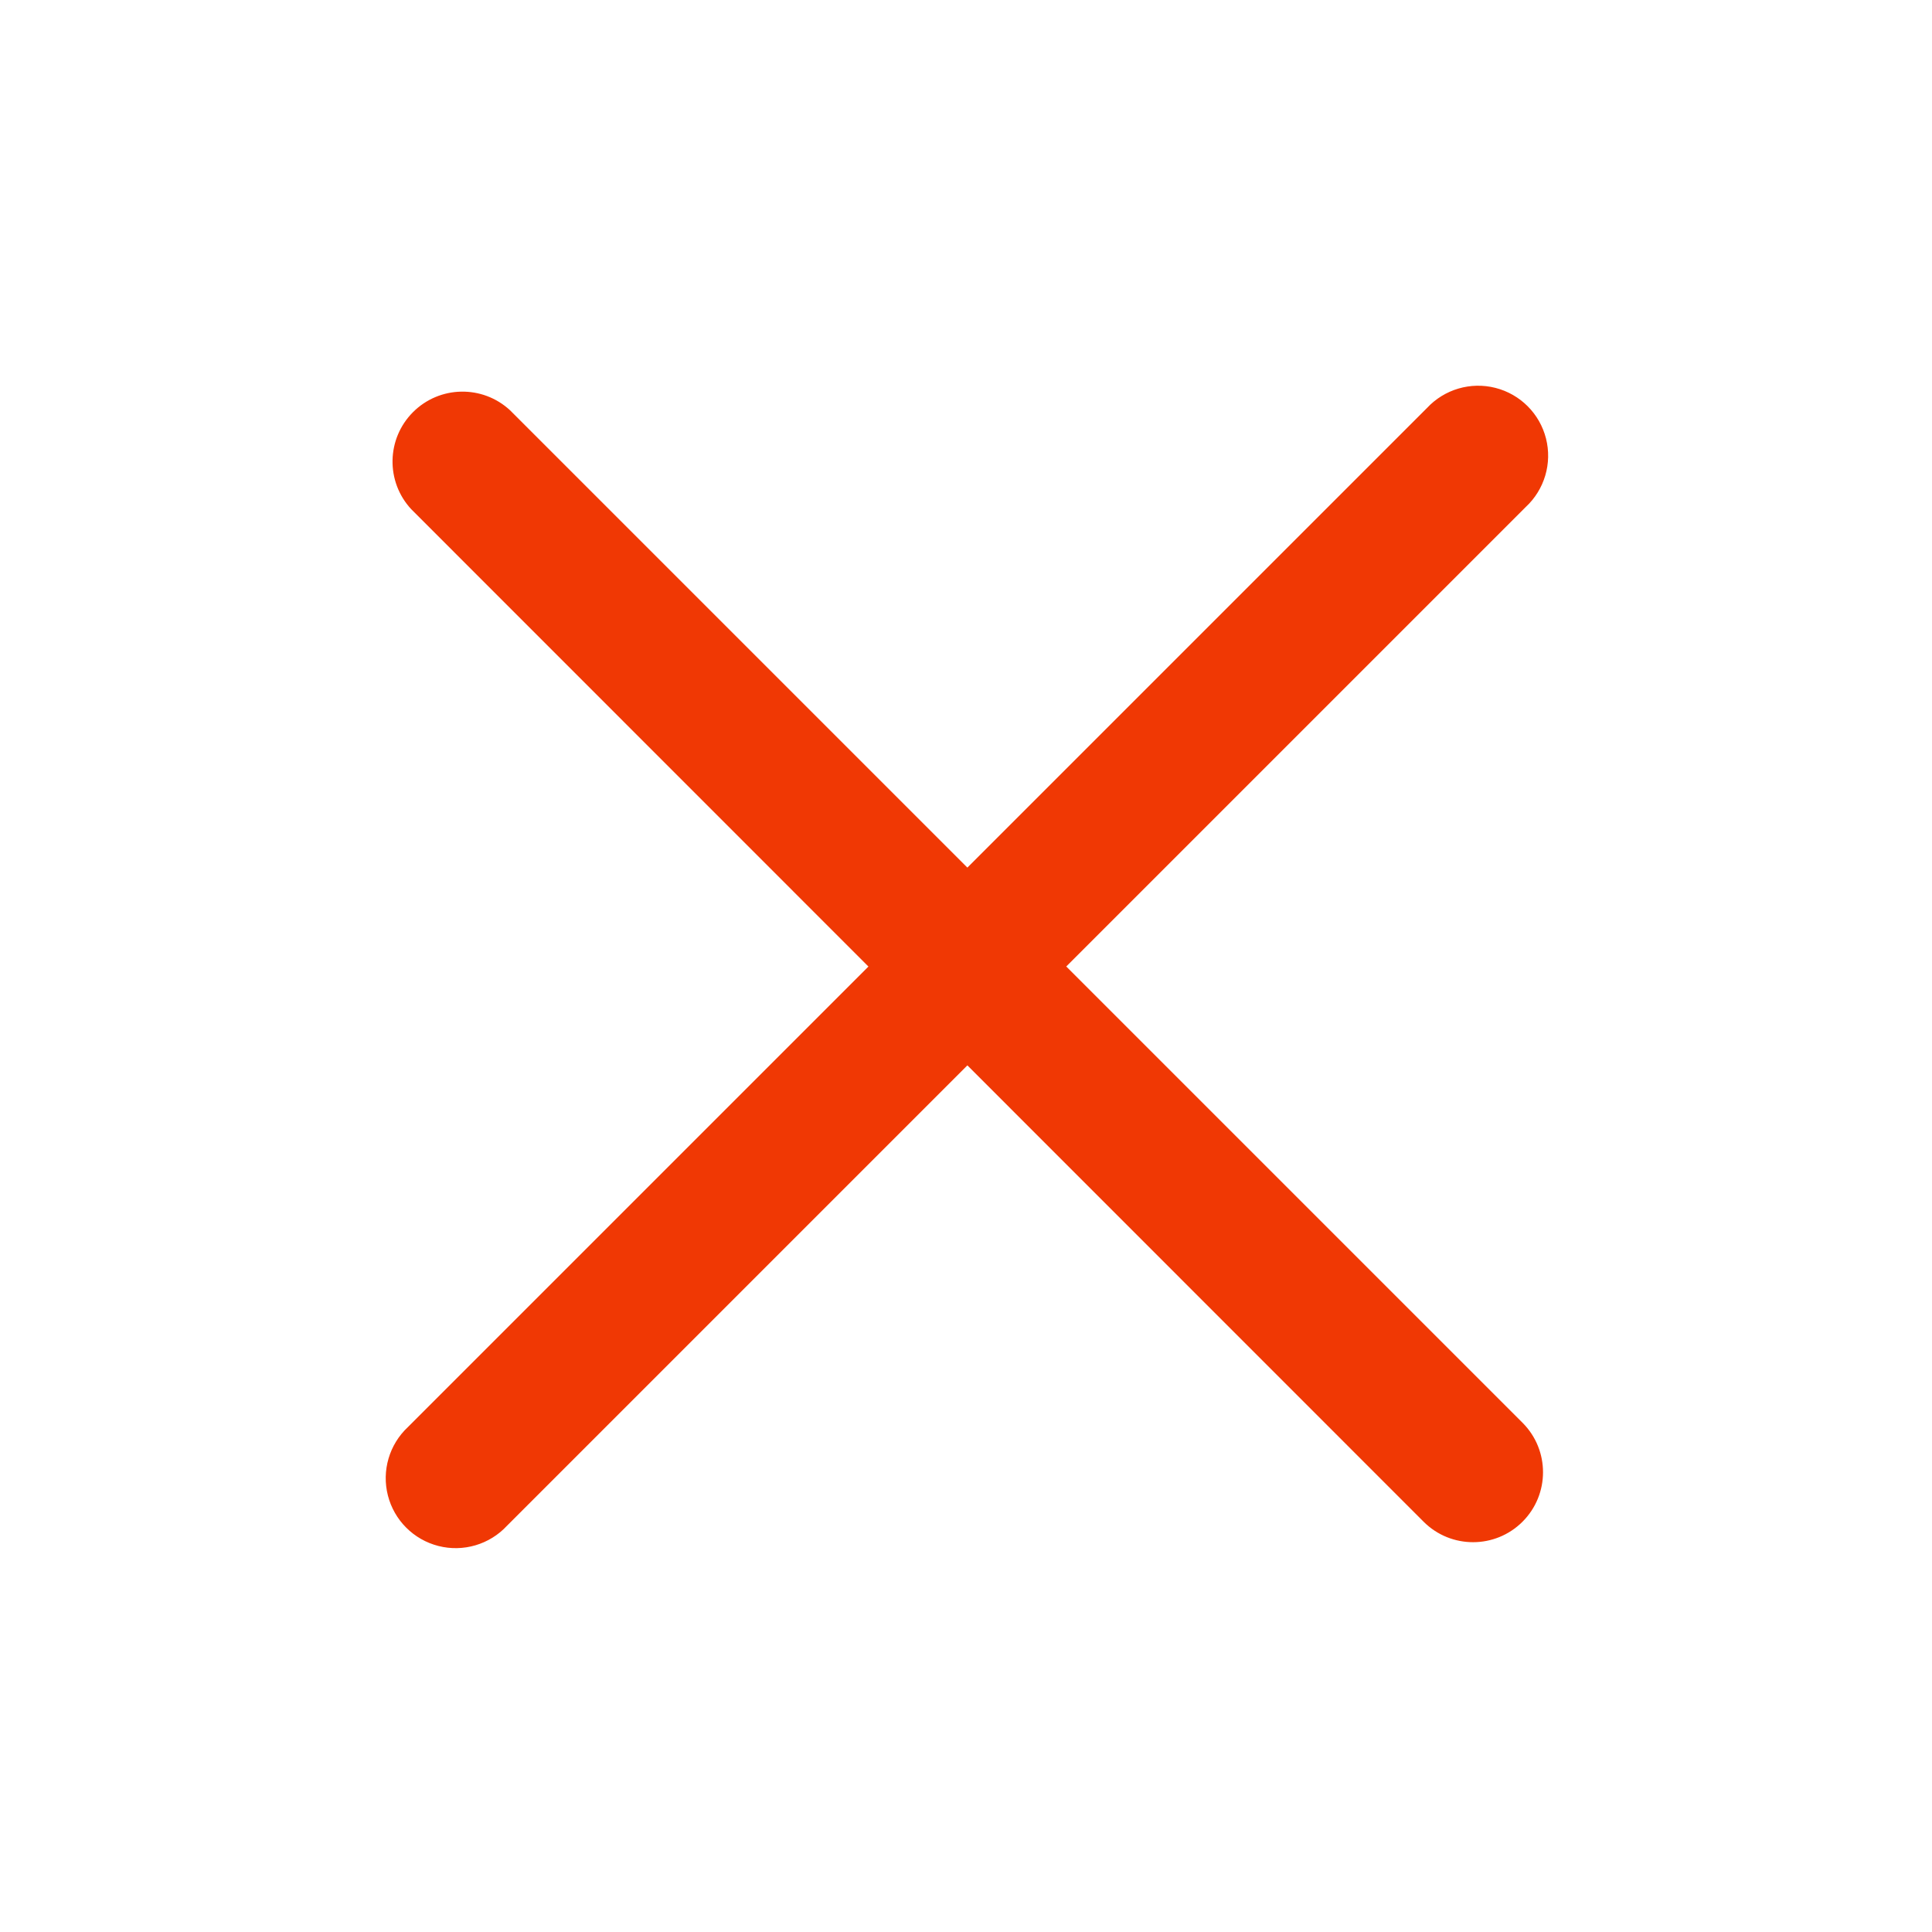
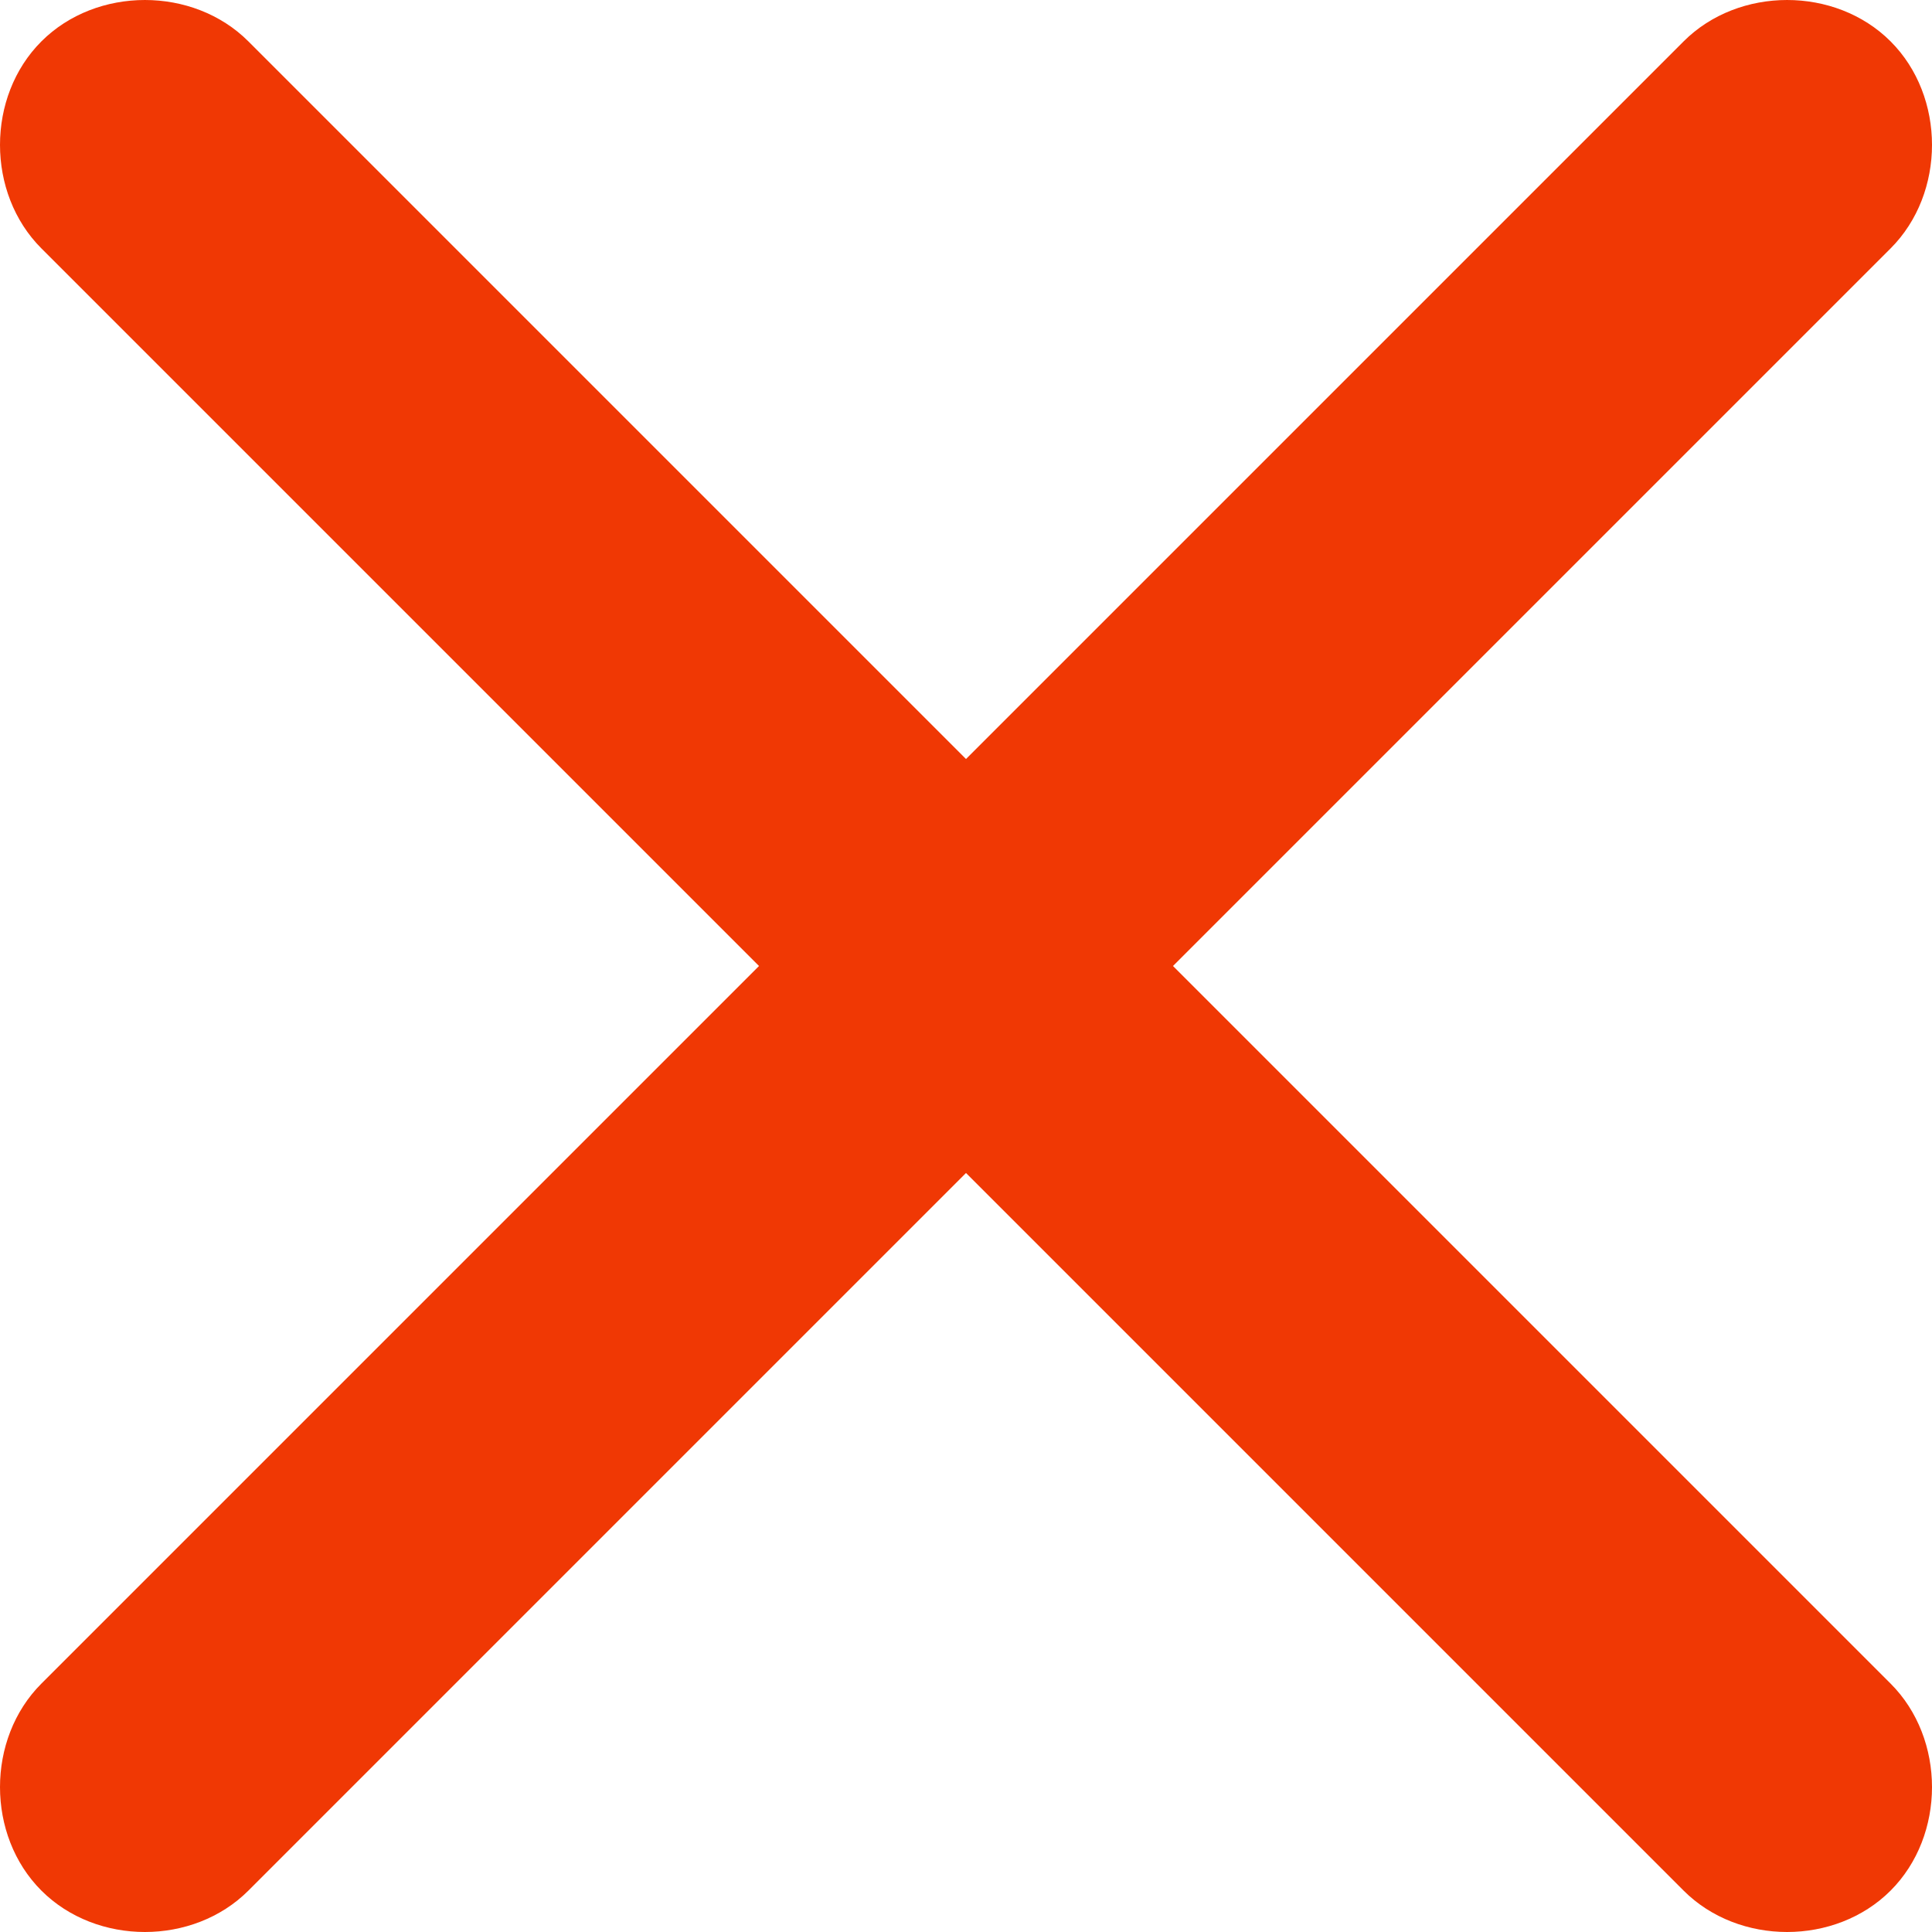
- <svg xmlns="http://www.w3.org/2000/svg" t="1634711416309" class="icon" viewBox="0 0 1024 1024" version="1.1" p-id="10188" width="64" height="64">
+ <svg xmlns="http://www.w3.org/2000/svg" t="1634870103414" class="icon" viewBox="0 0 1024 1024" version="1.1" p-id="3587" width="64" height="64">
  <defs>
    <style type="text/css" />
  </defs>
-   <path d="M565.175 512.293l241.883 241.883a37.083 37.083 0 0 1-52.443 52.443L512.731 564.663l-244.005 244.005a37.083 37.083 0 1 1-52.443-52.37l244.005-244.005L217.966 269.897a37.083 37.083 0 0 1 52.37-52.443L512.731 459.849l243.566-243.566a37.083 37.083 0 1 1 52.37 52.443l-243.566 243.566z" p-id="10189" fill="#f03804" />
+   <path d="M621.714 512 1002.057 131.657c29.257-29.257 29.257-80.457 0-109.714-29.257-29.257-80.457-29.257-109.714 0L512 402.286 131.657 21.943c-29.257-29.257-80.457-29.257-109.714 0-29.257 29.257-29.257 80.457 0 109.714L402.286 512 21.943 892.343c-29.257 29.257-29.257 80.457 0 109.714 29.257 29.257 80.457 29.257 109.714 0L512 621.714l380.343 380.343c29.257 29.257 80.457 29.257 109.714 0 29.257-29.257 29.257-80.457 0-109.714L621.714 512z" p-id="3588" fill="#f03804" />
</svg>
